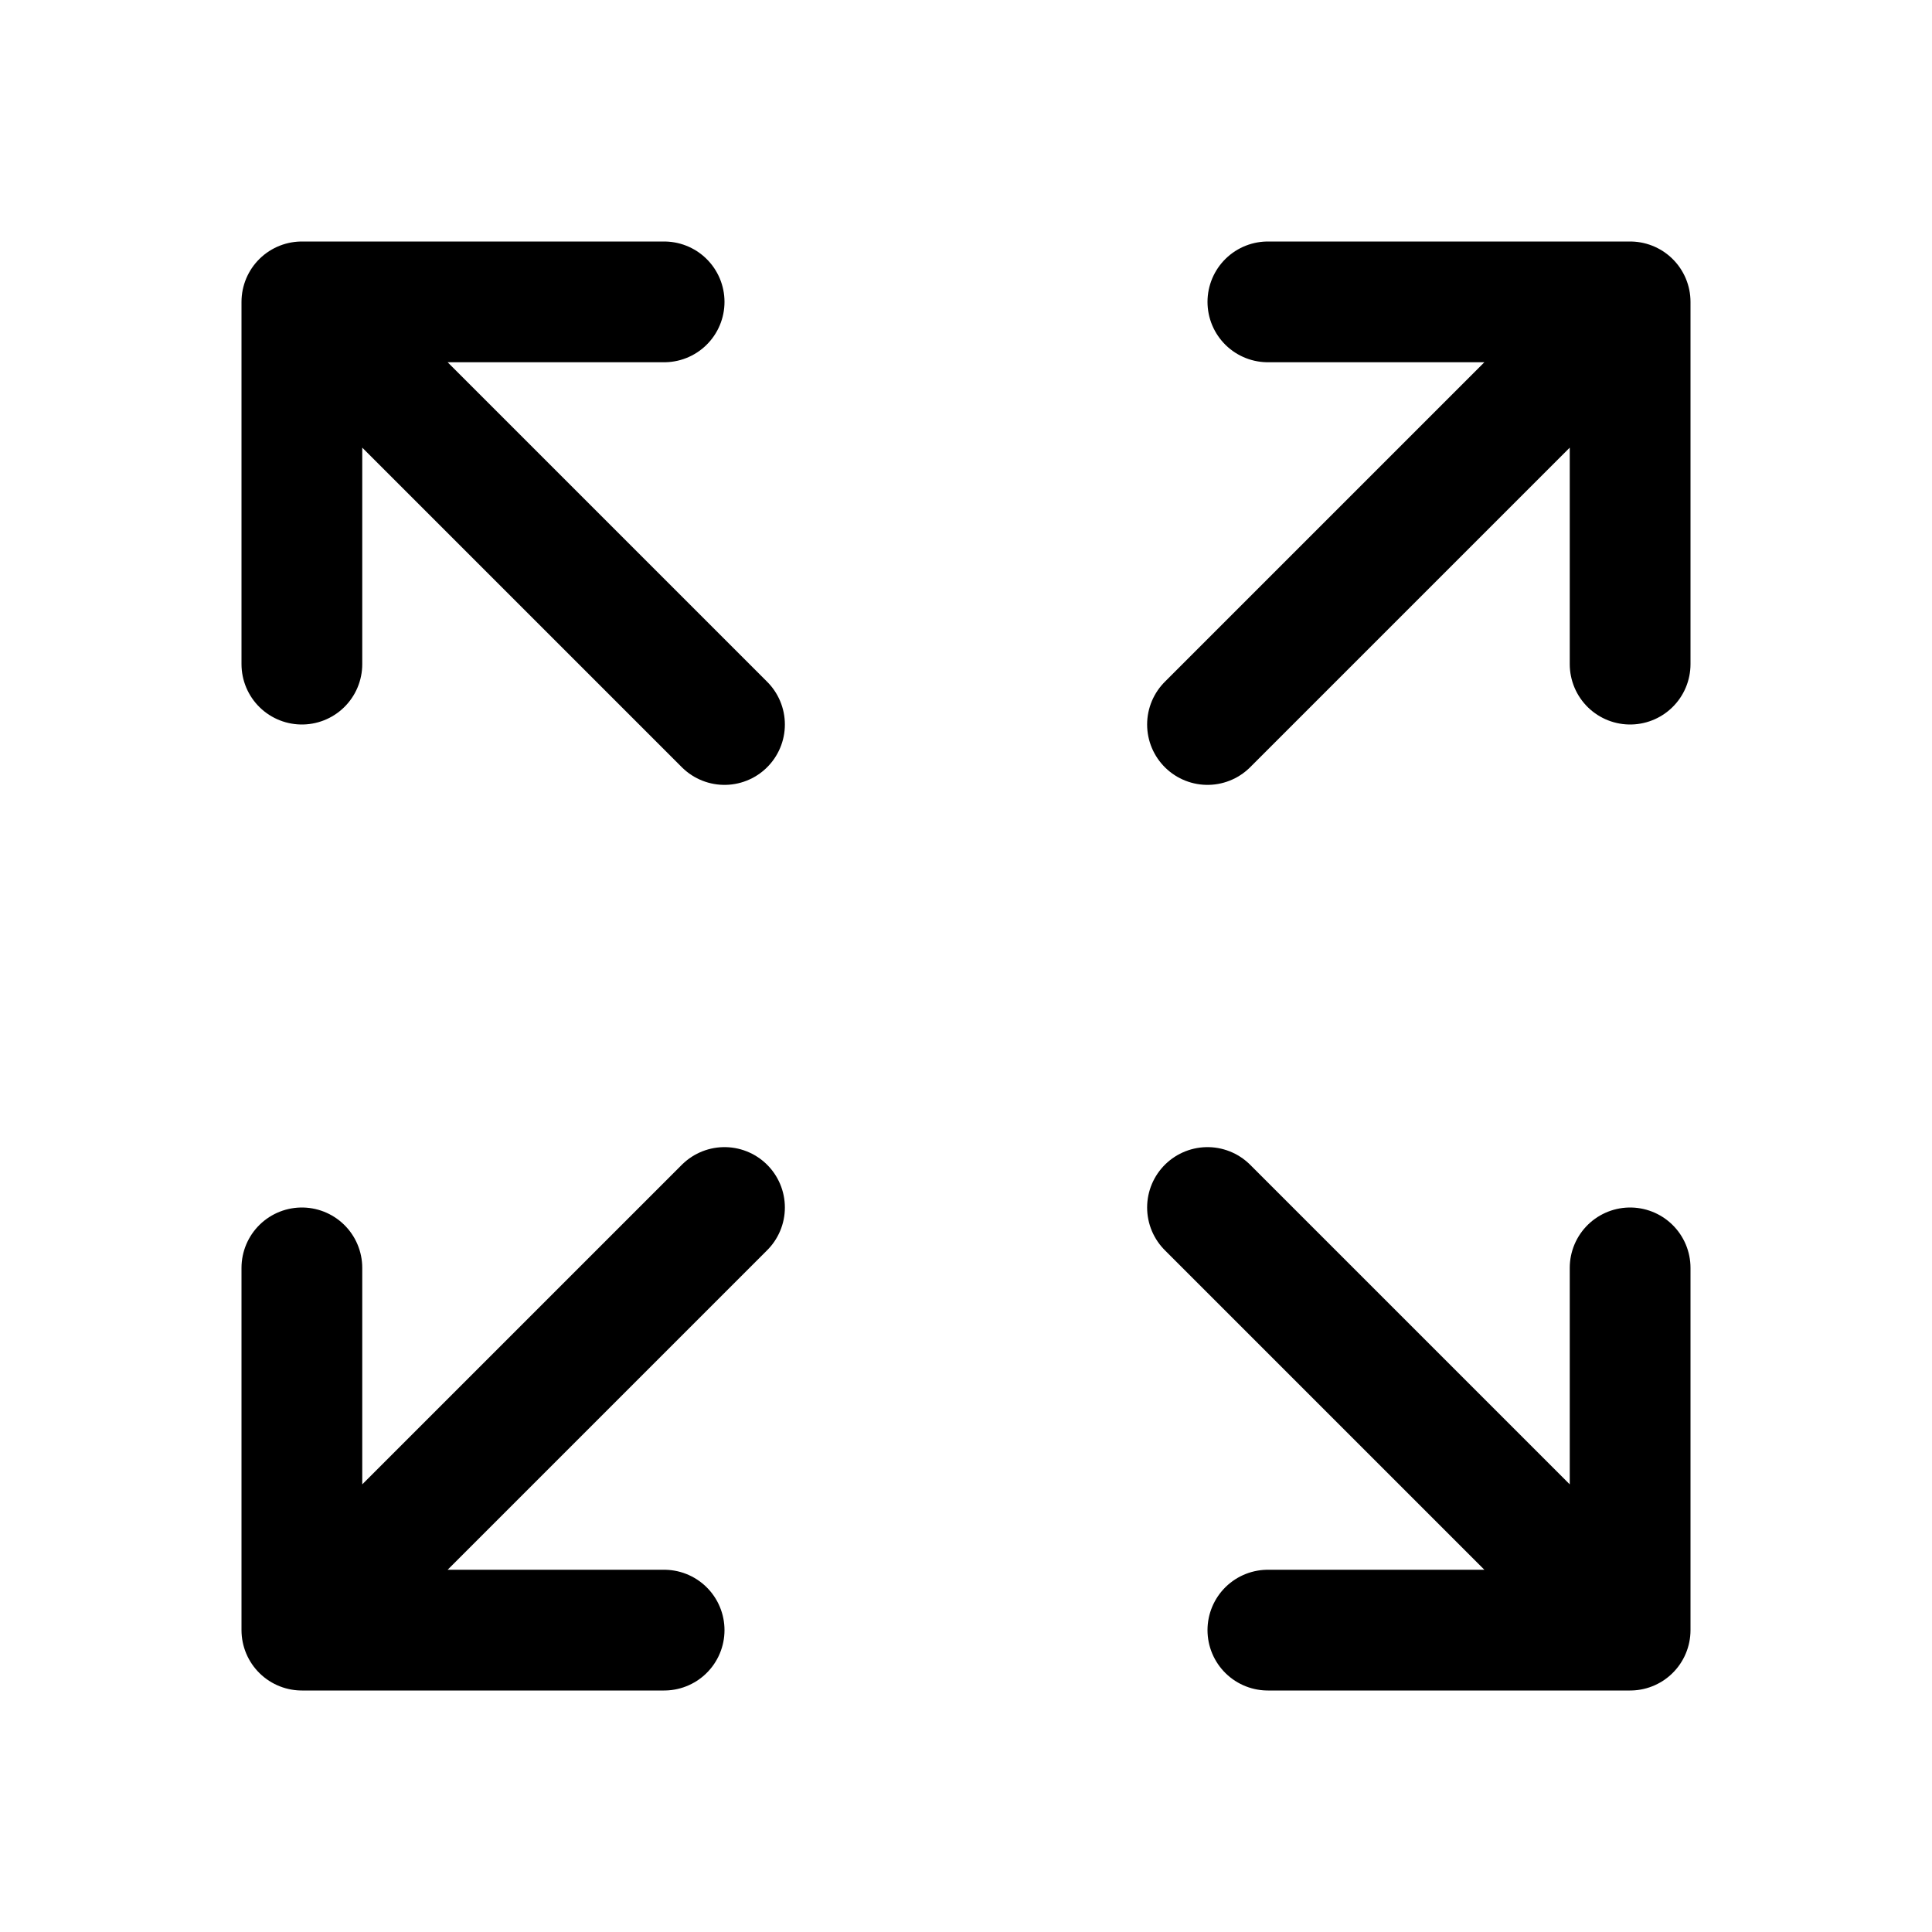
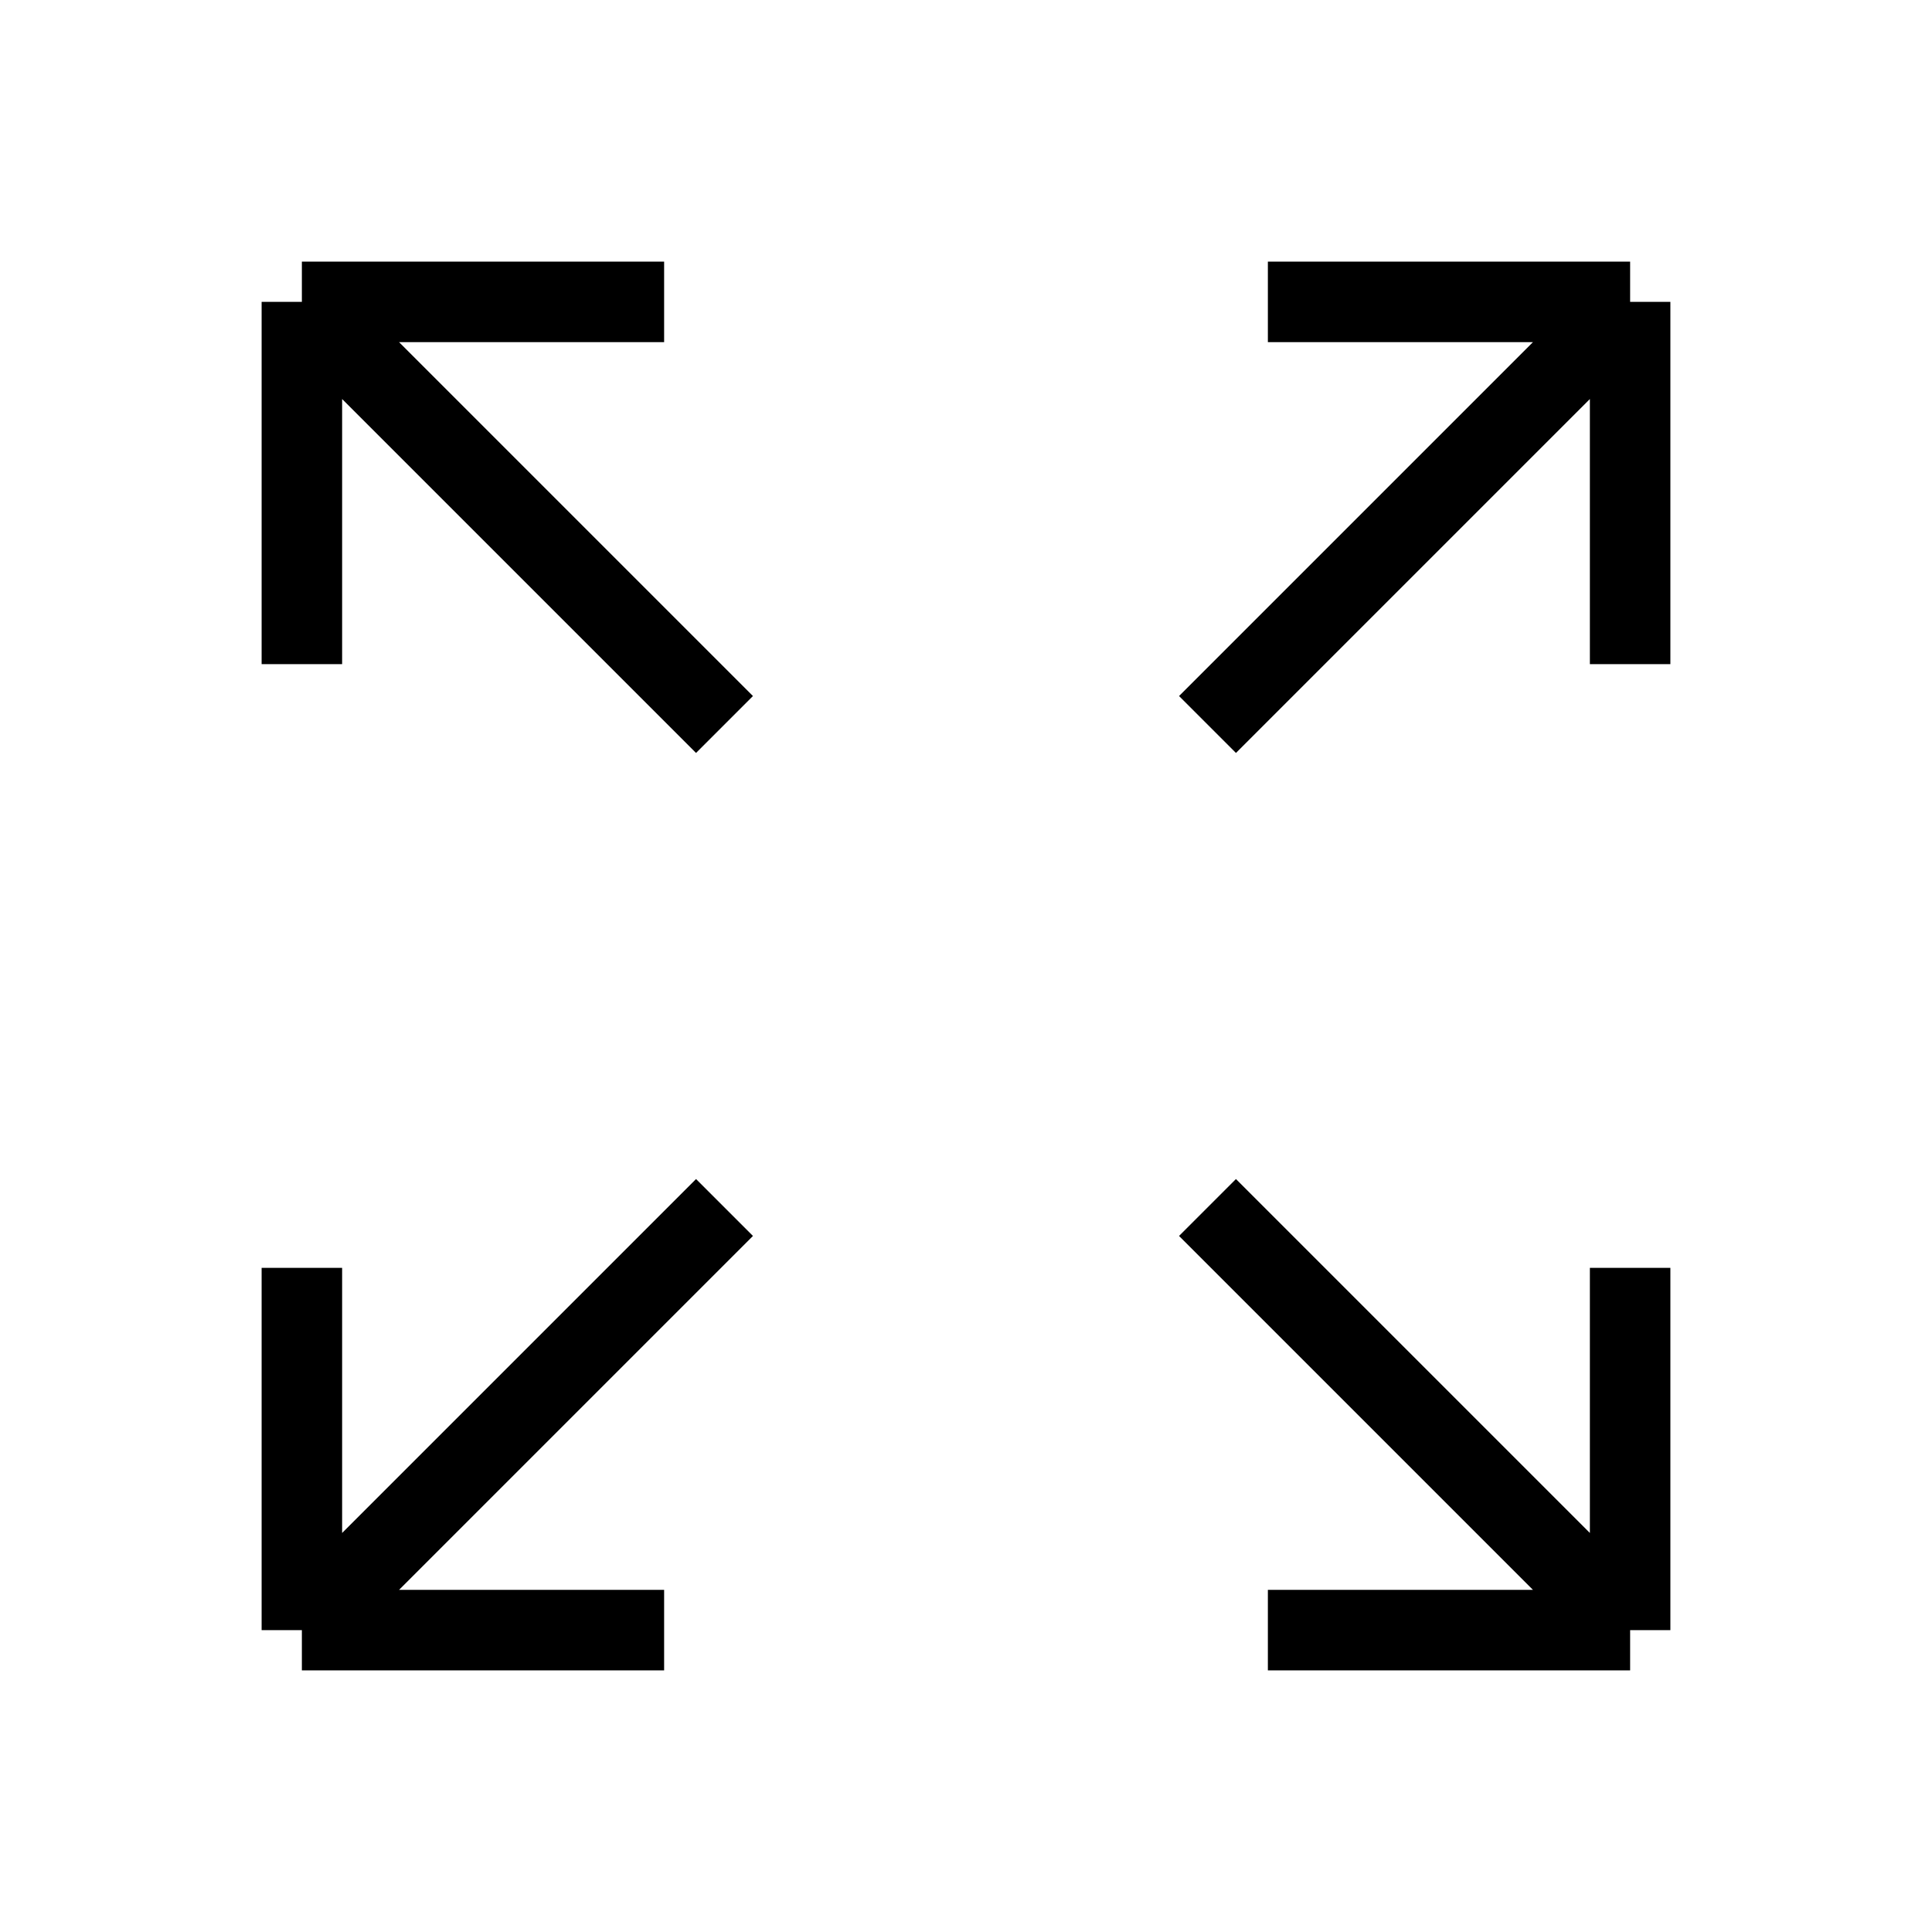
- <svg xmlns="http://www.w3.org/2000/svg" fill="none" viewBox="0 0 24 24" stroke-width="1.5" stroke="currentColor" class="w-6 h-6">
-   <path stroke-linecap="round" stroke-linejoin="round" d="M3.75 3.75v4.5m0-4.5h4.5m-4.5 0L9 9M3.75 20.25v-4.5m0 4.5h4.5m-4.5 0L9 15M20.25 3.75h-4.5m4.5 0v4.5m0-4.5L15 9m5.25 11.25h-4.5m4.5 0v-4.5m0 4.5L15 15" />
+ <svg xmlns="http://www.w3.org/2000/svg" fill="none" viewBox="0 0 24 24" strokeWidth="1.5" stroke="currentColor" class="w-6 h-6">
+   <path strokeLinecap="round" strokeLinejoin="round" d="M3.75 3.75v4.5m0-4.5h4.5m-4.5 0L9 9M3.75 20.25v-4.5m0 4.5h4.5m-4.5 0L9 15M20.25 3.75h-4.5m4.5 0v4.5m0-4.5L15 9m5.25 11.25h-4.5m4.5 0v-4.5m0 4.5L15 15" />
</svg>
